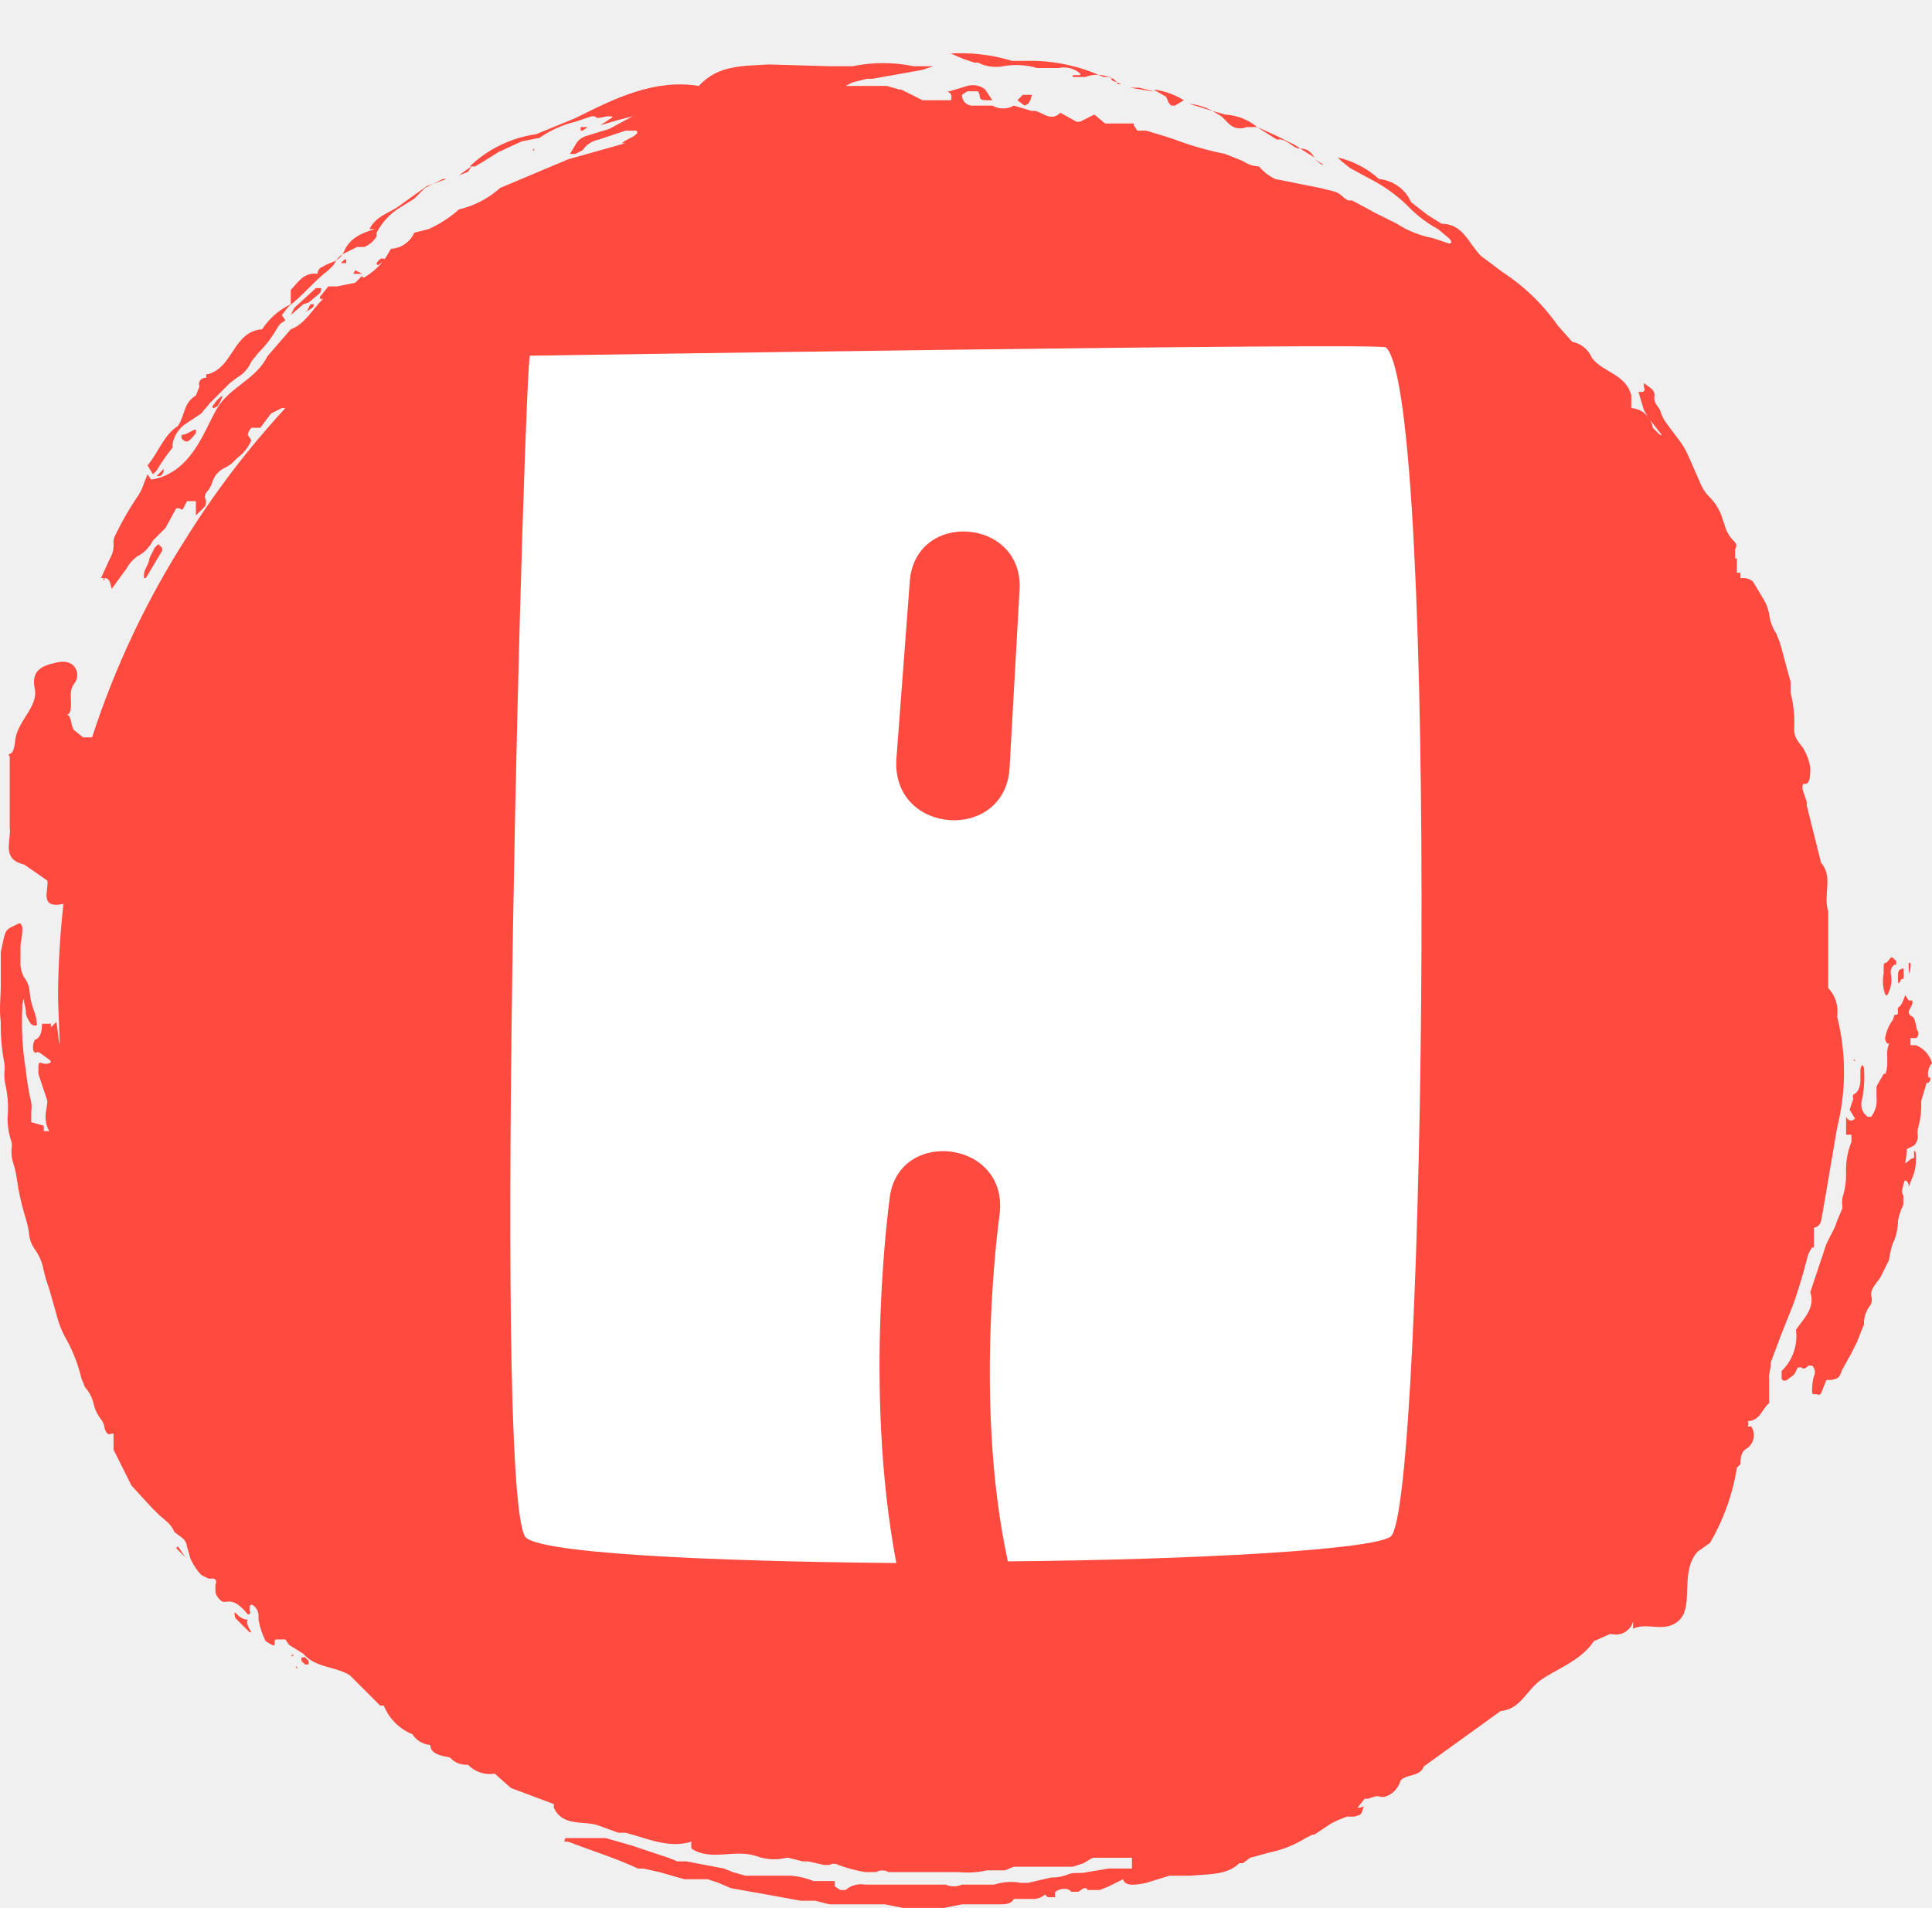
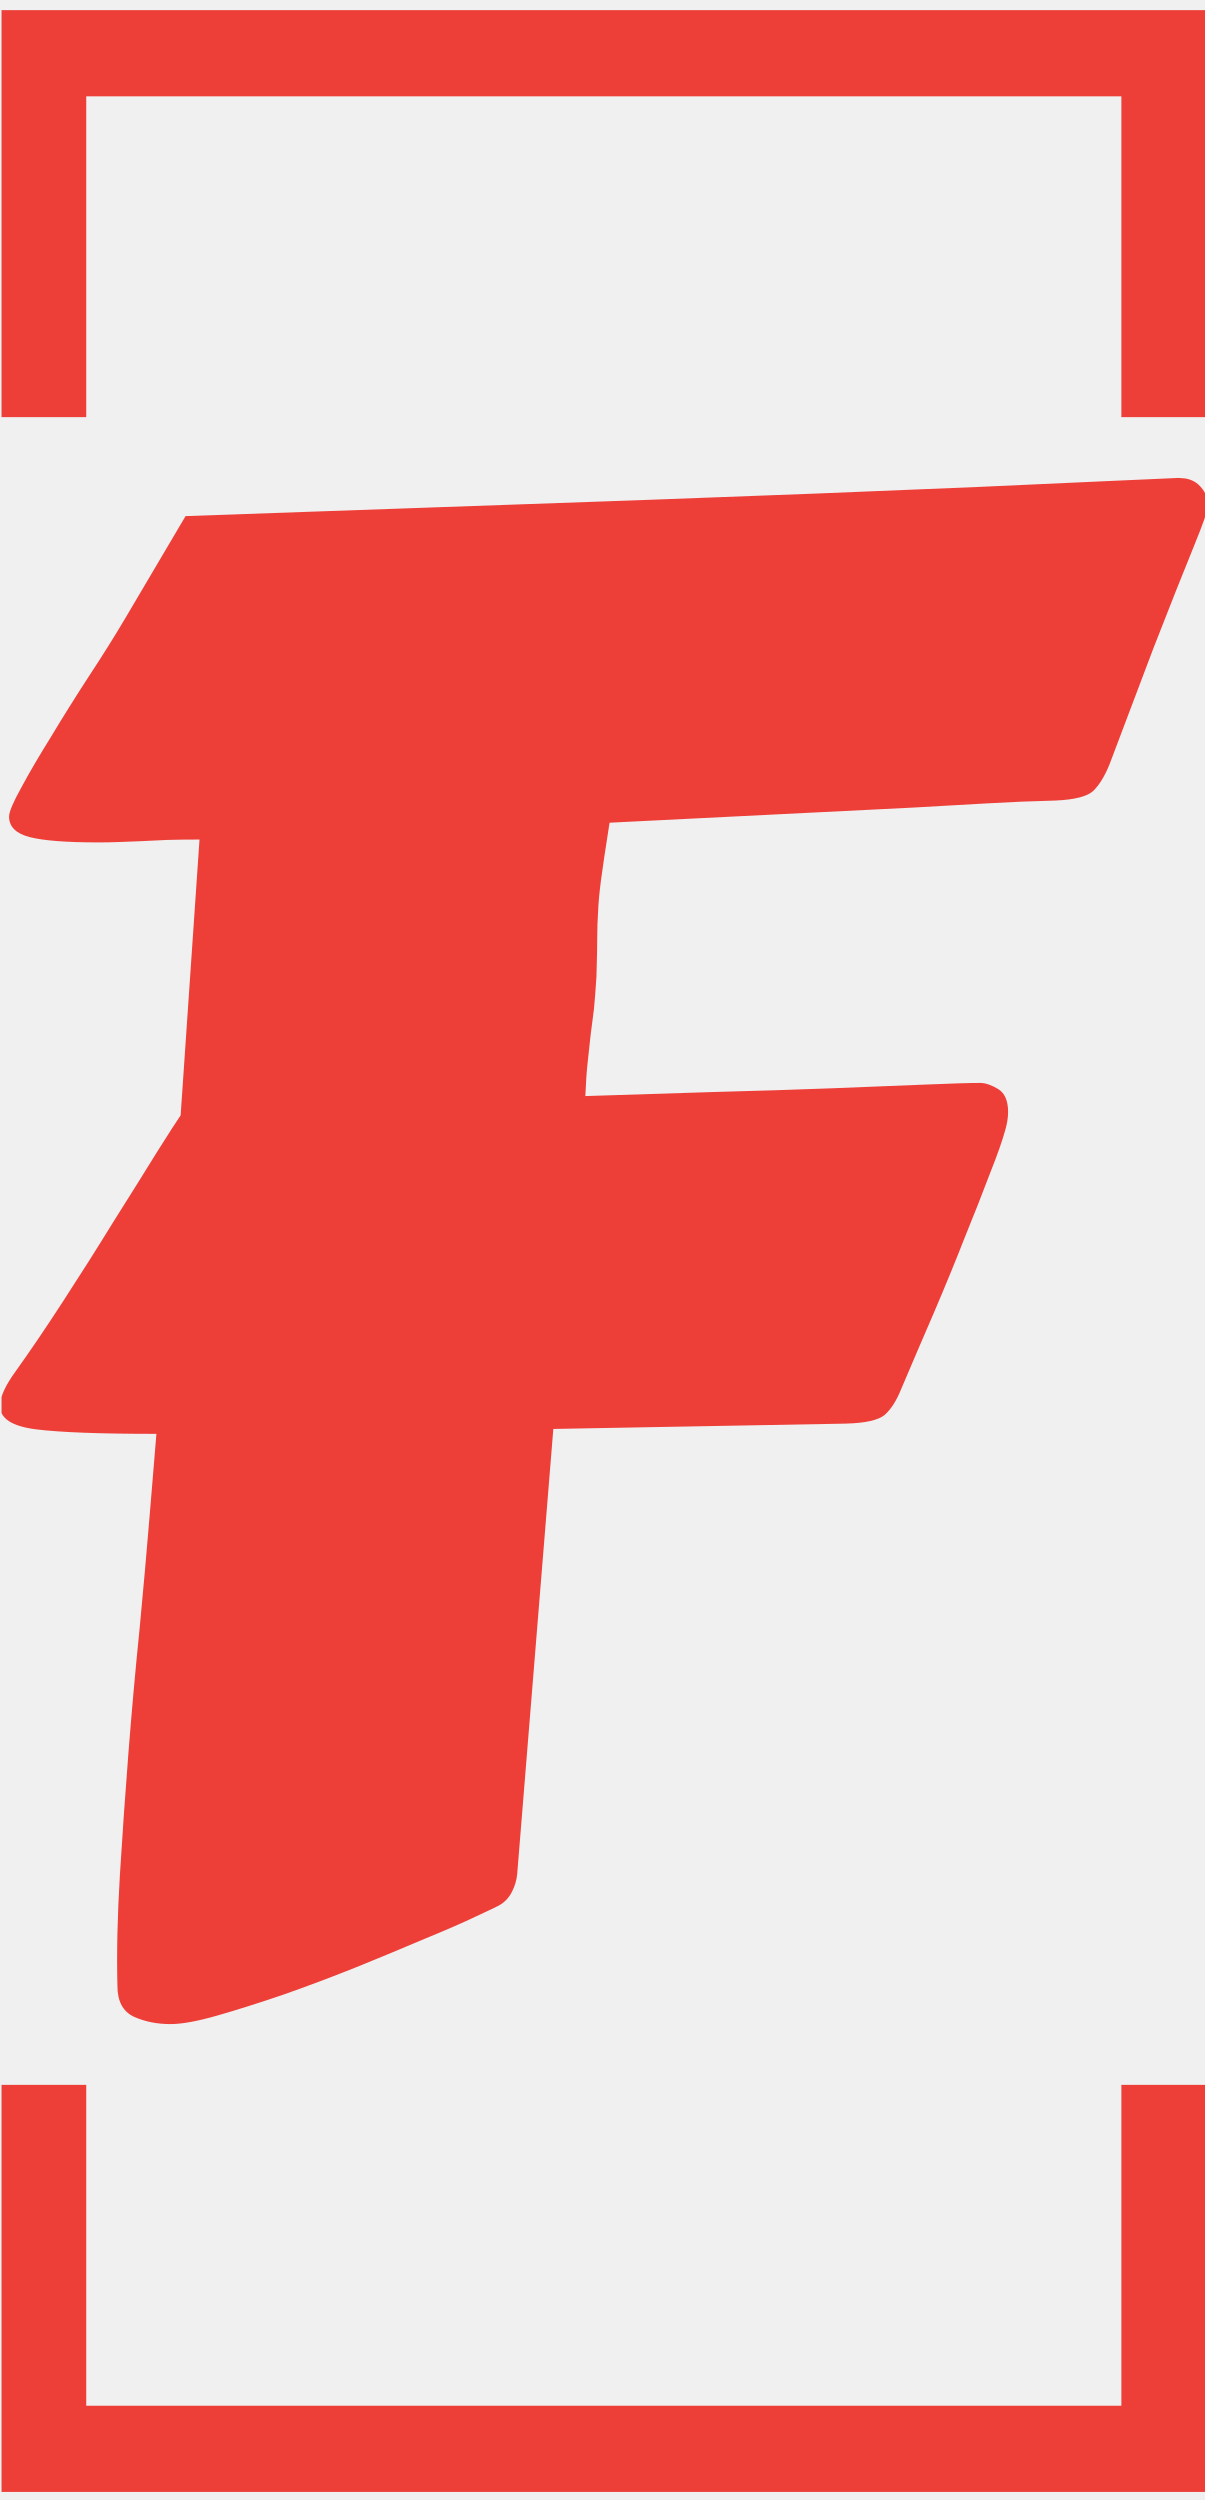
- <svg xmlns="http://www.w3.org/2000/svg" width="308.761" height="304.916" viewBox="0 0 106.008 104.687" class="css-1j8o68f" version="1.1" id="svg23">
-   <defs id="SvgjsDefs2684" />
-   <g id="SvgjsG2685" featurekey="rootContainer" transform="matrix(0.9820593,0,0,0.9820593,-0.05456052,0)" fill="#ff4a3f">
-     <g id="g17">
-       <path d="M19.8 15.3h.5l-.4-.2zm.5.1zm.8-.7c0 .1 0 .1.1.1l.4-.3c-.2-.1-.3-.1-.5.2zm.4-.2zm-4.1 2.3zm-.2.6l.3-.2c.1-.1.1-.2.1-.2h-.2l-.2.4c-.1-.1-.1 0 0 0zm2.2-2.9h-.1l-.2.2h.3zm-2.1 2.4l.6-.5c.1-.1.1-.2.1-.3h-.3l-1.2 1.1-.2.4.7-.6zm-1.1.8z" id="path3" />
-       <path d="M9.7 25v-.2a1.7 1.7 0 0 1 .7-1.1l.9-.6.5-.6.7-.7.4-.4.4-.3a1.9 1.9 0 0 0 .8-.9l.4-.5a5.9 5.9 0 0 0 1-1.3l.2-.3.3-.2-.2-.3.4-.5c.8-.6 1.4-1.4 2.2-2l.3-.3a1.4 1.4 0 0 1 .5-.6l.8-.4h.4a1.4 1.4 0 0 0 .7-.6V13a3.5 3.5 0 0 1 1.3-1.4l.8-.5.2-.2.4-.4 1-.5h.2l-1.1.4-1.4 1c-.6.5-1.4.6-1.8 1.4h.3c-.7.2-1.4.5-1.7 1.2s-.8.6-1.2.9a.4.4 0 0 0-.3.4c-.8-.1-1.1.5-1.5.9v.8a3.9 3.9 0 0 0-1.6 1.4c-1.6.1-1.6 2.1-3 2.5h-.1a.2.2 0 0 0 0 .2c-.3 0-.5.2-.4.5l-.2.5c-.7.4-.6 1.1-1 1.7-.8.5-1.1 1.5-1.7 2.2l.3.5.2-.2a11.6 11.6 0 0 1 .9-1.3zM53.9 3.3l.6.2h.2a2.2 2.2 0 0 0 1.4.2 4.1 4.1 0 0 1 1.9.1h1.2a1.4 1.4 0 0 1 1.2.3.1.1 0 0 1 0 .1H60a.1.1 0 0 0 0 .1h.7a1.8 1.8 0 0 1 1.3 0c.2 0 .1.1.2.2l.5.2h-.2c-.2-.4-.5-.4-.8-.4a9.7 9.7 0 0 0-4.3-.9h-.8A9.8 9.8 0 0 0 53 3h.2zm7.3 3.1zM50.3 4.7zm10.9 1.7h.2-.2zM19 14.7zm32.1-10zm17.6 2.2a.9.9 0 0 0 1 .2h.6a3.1 3.1 0 0 0-1.8-.7l-.7-.2.5.3zm-3.4-1.3c0 .1.1.2.2.3h.2l.5-.3a4.2 4.2 0 0 0-1.7-.6l.7.4zm7.4 2.7l.8.5c-.2-.3-.4-.5-.8-.5z" id="path5" />
-       <path d="M99 76.1l.6-1.6.6-1.5c.2-.5.6-1.8.8-2.6a1.7 1.7 0 0 1 .3-.7h.1v-1.1c.5-.1.4-.6.5-.9l.8-4.7a12.7 12.7 0 0 0 0-6.2 1.9 1.9 0 0 0-.5-1.6v-4.3c-.3-.9.3-1.9-.4-2.7L101 45a.4.4 0 0 0 0-.2l-.2-.6a.5.5 0 0 1 0-.4h.1c.3 0 .3-.5.3-.9a3 3 0 0 0-.4-1.1l-.3-.4a1.1 1.1 0 0 1-.2-.7 6.7 6.7 0 0 0-.2-2v-.6c-.2-.7-.4-1.5-.6-2.2l-.2-.5a2.5 2.5 0 0 1-.4-1.1 2.5 2.5 0 0 0-.3-.8l-.6-1a.8.8 0 0 0-.6-.2h-.1V32h-.2v-.8H97V31a.4.4 0 0 0 0-.1v-.2c.1-.2.1-.3-.1-.5a1.8 1.8 0 0 1-.4-.6l-.2-.6a2.9 2.9 0 0 0-.7-1.2 2.2 2.2 0 0 1-.5-.7l-.7-1.6a4.3 4.3 0 0 0-.6-1l-.6-.8a2.4 2.4 0 0 1-.4-.8l-.2-.3a.6.6 0 0 1-.1-.5.5.5 0 0 0-.2-.4l-.4-.3v.2c.1.2 0 .3-.1.3h-.2l.3 1 .3.5.7.9h-.1l-.2-.2-.2-.2a1.3 1.3 0 0 0-1.2-1.1v-.7c-.3-1.2-1.6-1.3-2.2-2.1a1.5 1.5 0 0 0-1.1-.9l-.8-.9a11.3 11.3 0 0 0-3.1-3l-.8-.6-.4-.3c-.7-.7-1-1.8-2.2-1.8l-.8-.5-.9-.7a2.2 2.2 0 0 0-1.8-1.3 5.1 5.1 0 0 0-2.3-1.2l.2.2.5.4 1.3.7a8.5 8.5 0 0 1 2.1 1.6 6.8 6.8 0 0 0 1.5 1.1l.6.5c.1.1.2.2.1.3H81l-.9-.3a5.6 5.6 0 0 1-2-.8l-1.2-.6-1.3-.7h-.2c-.3-.1-.4-.4-.8-.5l-.8-.2-2.5-.5a2.6 2.6 0 0 1-.9-.7 1.7 1.7 0 0 1-.9-.3l-1-.4a18.1 18.1 0 0 1-2.8-.8l-.6-.2-1-.3h-.5l-.2-.3v-.1h-1.6l-.6-.5-.4.2-.4.2h-.2l-.9-.5c-.6.6-1.1-.2-1.6-.1l-1-.3a1.2 1.2 0 0 1-1.2 0h-1.2a.6.6 0 0 1-.5-.6l.3-.2h.6a.7.7 0 0 1 .1.3c0 .2.2.2.5.2h.2l-.4-.6a1.1 1.1 0 0 0-1-.2l-1 .3H53c.3.2.2.3.2.5h-1.6l-.4-.2-.8-.4h-.1l-.7-.2h-2.3l.4-.2.8-.2h.3l1.7-.3 1.1-.2.6-.2h-1.1a8.4 8.4 0 0 0-3.4 0h-1.3L43 3.6c-1.4.1-2.8 0-3.9 1.2-2.5-.4-4.7.7-6.9 1.8l-2.2.9a6.7 6.7 0 0 0-3.7 1.8h.3l.5-.3.8-.5 1.3-.6 1-.2a6 6 0 0 1 2-.9l.9-.3h.2c.1.2.5 0 .7 0h.2c.1 0 .1.1 0 .1l-.6.4 1-.3.8-.2-1.3.7-1.3.4a1 1 0 0 0-.6.5l-.3.5h.3l.4-.2a1.4 1.4 0 0 1 .9-.6l1.5-.5h.5a.1.1 0 0 1 .1.2c-.2.2-.6.3-.8.5h.2l-3.2.9-3.8 1.6a5.2 5.2 0 0 1-2.3 1.2 6.6 6.6 0 0 1-1.7 1.1l-.8.2a1.5 1.5 0 0 1-1.3.9l-.3.5a3.7 3.7 0 0 1-1.2 1.1h-.1v-.1l-.2.2-.2.2-1 .2h-.5l-.4.5c-.1.1-.1.2 0 .2h.1c-.6.6-1 1.4-1.8 1.7L15 19.9c-.6 1.2-1.8 1.6-2.6 2.6s-1.4 3.9-3.9 4.3l-.2-.3-.2.5a2.7 2.7 0 0 1-.4.8 16.9 16.9 0 0 0-1.2 2.1.8.8 0 0 0-.1.5 1.4 1.4 0 0 1-.2.8l-.5 1.1h.2c.3 0 .3.3.4.6l.8-1.1a2.2 2.2 0 0 1 .6-.7 2 2 0 0 0 .9-.9l.3-.3.4-.4.6-1.1h.2c.1.1.1.1.2 0l.2-.4h.5v.8l.5-.5a.5.5 0 0 0 0-.5.4.4 0 0 1 .1-.3 1.5 1.5 0 0 0 .3-.5 1.3 1.3 0 0 1 .8-.9l.3-.2.3-.3a2.4 2.4 0 0 0 .8-1l-.2-.3c0-.1.1-.3.2-.4h.5l.6-.8.6-.3h.2a48.8 48.8 0 0 0-5.5 7.2h-.1.1a48.4 48.4 0 0 0-5.3 11.2h-.5l-.5-.4c-.2-.2-.1-.7-.4-.9h.1c.3-.5-.1-1.2.3-1.7s.1-1.4-.9-1.2-1.5.5-1.3 1.5-1 1.8-1.1 2.9-.5.5-.3.9v3.9c.1.8-.5 1.8.8 2.1l1.3.9c.1.5-.5 1.6.9 1.3a49.2 49.2 0 0 0-.3 5c0 1.1.1 2.2.1 3.3v-.4c-.1-.4-.1-.8-.2-1.3l-.3.3v-.2h-.5c0 .5-.1.8-.4.9a.9.9 0 0 0-.1.5c0 .1.1.3.2.2s.4.2.7.4-.2.3-.4.2-.2.1-.2.3v.3l.5 1.5c0 .3-.1.6-.1.9a1.7 1.7 0 0 0 .2.8h-.3v-.3l-.7-.2v-.6a1.5 1.5 0 0 0 0-.5 14.6 14.6 0 0 1-.3-1.8 16.6 16.6 0 0 1-.2-3.5.9.9 0 0 1 .1-.5v.2a2.9 2.9 0 0 1 .1.5.8.8 0 0 0 .1.4c.1.2.2.4.4.4s.1-.1.1-.2a2.1 2.1 0 0 0-.1-.5 4.2 4.2 0 0 1-.3-1.3 1.5 1.5 0 0 0-.3-.7 1.6 1.6 0 0 1-.2-.9v-.8c0-.3.1-.6.1-.9a.5.5 0 0 0-.1-.4h-.1c-.8.4-.7.2-1 1.6V55c0 .7-.1 1.4 0 2.1a10.8 10.8 0 0 0 .2 2.3 1.8 1.8 0 0 1 0 .5 3.1 3.1 0 0 0 .1.9 5.9 5.9 0 0 1 .1 1.3 3.9 3.9 0 0 0 .2 1.7 1.2 1.2 0 0 1 0 .4 2.1 2.1 0 0 0 .1.8 4.9 4.9 0 0 1 .2.9 14 14 0 0 0 .5 2.2 5 5 0 0 1 .2 1 1.7 1.7 0 0 0 .3.7 2.9 2.9 0 0 1 .5 1.2 8.5 8.5 0 0 0 .3 1l.4 1.4a5.4 5.4 0 0 0 .6 1.5 8.5 8.5 0 0 1 .8 2.1l.2.5a2.1 2.1 0 0 1 .5 1 2.1 2.1 0 0 0 .4.8 1 1 0 0 1 .2.5c.1.3.2.4.4.3h.1v.9l.5 1 .5 1 1.1 1.2.4.4c.3.3.7.5.9 1l.4.3a.7.7 0 0 1 .3.5l.2.7a3.3 3.3 0 0 0 .6.9l.4.2h.3a.2.2 0 0 1 .1.3 2.5 2.5 0 0 0 0 .5.9.9 0 0 0 .4.5h.2c.4-.1.8.2 1.2.7h.1c0-.1.1-.1 0-.2v-.2c0-.1.1-.2.2-.1a.7.7 0 0 1 .3.6v.2a4.3 4.3 0 0 0 .4 1.2c.5.3.5.3.5.1s0-.2.2-.2h.4l.2.3.8.5c.7.8 1.8.7 2.6 1.2l1.7 1.7h.2a2.9 2.9 0 0 0 1.6 1.6 1.3 1.3 0 0 0 1 .6c0 .5.6.6 1.1.7a1.2 1.2 0 0 0 .8.4h.2a1.7 1.7 0 0 0 1.5.5l.9.8 2.4.9v.2c.5 1.1 1.7.7 2.5 1l1.1.4h.4c1.2.3 2.4.9 3.7.5a.7.7 0 0 0 0 .4c1.1.7 2.4 0 3.6.4a2.9 2.9 0 0 0 1.7.1h.1l.8.2h.3l.9.2h.3a.5.5 0 0 1 .5 0 7.9 7.9 0 0 0 1.5.4h.6a.7.7 0 0 1 .7 0h3.9a5 5 0 0 0 1.6-.1h1l.5-.2H60l.6-.2.5-.3h2.2v.6H62l-1.2.2c-.4.1-.7 0-1 .1a2.4 2.4 0 0 1-1 .2l-1.3.3h-.4a3.1 3.1 0 0 0-1.5.1h-1.8a1.1 1.1 0 0 1-.9 0h-4.5a1.3 1.3 0 0 0-1.1.3H47l-.3-.2v-.3h-1.2a4.1 4.1 0 0 0-1.3-.3h-2.5l-.7-.2-.5-.2-2.1-.4h-.5l-.5-.2-2.1-.7-1.4-.4h-2.2c-.1 0-.1.1-.1.2h.2c1.3.5 2.6.9 3.9 1.5h.3l.9.2 1.4.4h1.3l.6.2.7.3 1.7.3 1.1.2 1.1.2h.8l.8.2h3.1l1 .2h2.3l1-.2H56c.4 0 .6-.1.7-.3h1a1 1 0 0 0 .8-.3c-.1.1 0 .1.1.2h.4v-.2c0-.1 0-.1.2-.2s.6-.1.7.1h.4l.3-.2c.2 0 .2 0 .2.1h.7l.5-.2.8-.4c.1.3.4.4 1.3.2l1.3-.4h1.2c.9-.1 2 0 2.7-.7h.2l.4-.3 1.1-.3a6.1 6.1 0 0 0 2-.8l.4-.2h.1l.9-.6.4-.2.5-.2h.4c.4-.1.4-.1.5-.4s0-.1-.2-.1h-.1l.4-.5h.2c.3-.1.5-.2.7-.1h.2a1.3 1.3 0 0 0 .9-.9c.3-.4 1.1-.2 1.3-.8l4.3-3.1c1.1-.1 1.4-1.1 2.2-1.7s2.3-1.1 3-2.2l.9-.4h.1a1 1 0 0 0 1.2-.7v.4c.8-.4 1.8.3 2.6-.5s0-2.7 1-3.8l.7-.5a12.1 12.1 0 0 0 1.5-4.2l.2-.2c0-.3 0-.7.4-.9a.9.9 0 0 0 .2-1.2h-.2a.3.3 0 0 0 0-.3c.7 0 .8-.7 1.2-1V77a.5.5 0 0 1 0-.2 3.8 3.8 0 0 0 .1-.7zM5.9 32.2z" id="path7" />
-       <path d="M26.4 9.3l-.3.2-.4.3.5-.2zm6.1-2h.1l.3-.2h-.4zm-2.6 1l-.1.1h.1v-.1zm-1.5 1.4zm1.3-.2zm-6.3 3.1zM9.2 26.2l-.4.4H9a.4.4 0 0 0 .2-.4zm3-3.5a2.1 2.1 0 0 0 .3-.6 1.5 1.5 0 0 0-.5.5c-.1.1-.1.2 0 .2zM11 24.2V24c-.2 0-.5.3-.8.3v.2c.3.3.4.2.8-.3zm3 66.2zM73.9 9.2h.1l-.5-.3zm-2.5-1.4c.5-.1.8.4 1.2.5h.1l-.3-.2-1-.5-1.1-.5.3.2zM52.8 3.1zm11.7 2h-.1l-1.2-.2h.5zm2 .7l1.3.4a3.3 3.3 0 0 0-1.3-.4zm-9 0a1 1 0 0 0 .2-.5h-.5l-.3.3.4.3zm9 1.6zM49.9 4.2zm2.9.7zM48.5 4zm13.8 2.1a.5.5 0 0 0 0 .1zm44.8 52.3h-.3V58h.3c.1 0 .2-.3.1-.4s-.1-.7-.3-.8a.3.3 0 0 1-.2-.3l.2-.4a.4.4 0 0 0 0-.2h-.2l-.2-.3c-.1.3-.2.6-.4.7a.5.5 0 0 0 0 .2c0 .1 0 .2-.1.2h-.1a1.1 1.1 0 0 1-.1.3 2.3 2.3 0 0 0-.4.9.4.4 0 0 0 .1.4h.1a1.7 1.7 0 0 0-.1.8v.4a1.8 1.8 0 0 1-.1.5h-.1l-.4.7v.6a1.5 1.5 0 0 1-.3 1.1h-.2l-.2-.2a.9.9 0 0 1-.1-.8 6.5 6.5 0 0 0 .1-1.7c0-.1-.1-.2-.1-.2a.5.5 0 0 0-.1.3v.6c0 .2-.1.6-.3.7s-.1.2-.1.3l-.2.6.3.5c-.2.2-.4.1-.5-.1v1h.3v.4a4.2 4.2 0 0 0-.3 1.4 3.3 3.3 0 0 0 0 .4 4 4 0 0 1-.2 1.3 2 2 0 0 0 0 .6l-.3.7a3.2 3.2 0 0 1-.3.7l-.3.6-.9 2.7c.3.9-.4 1.5-.8 2.1a2.7 2.7 0 0 1-.8 2.3v.4c0 .1.1.2.3.1l.4-.3.2-.4h.2c.1.1.2.1.4-.1h.2a.5.5 0 0 1 .1.6 2.9 2.9 0 0 0-.1.8c0 .1 0 .2.1.2h.2c.1.1.2 0 .3-.3l.2-.5h.3c.4-.1.4-.1.6-.6l.5-.9.3-.6.4-1a1.6 1.6 0 0 1 .3-1 .6.6 0 0 0 .1-.6c0-.2 0-.3.2-.6l.3-.4.5-1a4.7 4.7 0 0 1 .2-.9 3 3 0 0 0 .3-1.3 3.8 3.8 0 0 1 .3-.9v-.5c-.1-.2-.1-.2 0-.6s.1-.2.2-.2a.4.4 0 0 1 .1.3l.2-.5a2.3 2.3 0 0 0 .2-.9v-.3c0-.1 0-.3-.1-.3v.4c-.2 0-.3.2-.5.3a6.4 6.4 0 0 0 .1-.8l.4-.2a.7.7 0 0 0 .2-.6 1.4 1.4 0 0 1 0-.3 4.8 4.8 0 0 0 .2-1.4v-.2l.3-1h.1a.3.3 0 0 0 .1-.3h-.1a.9.9 0 0 1 .2-.8 1.5 1.5 0 0 0-.9-1zm-1.2 7.8zm-.2-9.9zm0 0zM9.1 30.8a.3.3 0 0 0 0-.2l-.2-.2-.2.2-.3.6c0 .3-.3.6-.3.9v.2h.1zm96.3 24.8h.1a1.7 1.7 0 0 0 .2-1.2.5.5 0 0 1 .2-.5h.1v-.2l-.2-.2h-.1c-.1.1-.2.3-.3.3s-.1.1-.1.3v.3a2.2 2.2 0 0 0 .1 1.2zM13.2 90.1c-.1 0 0 .2 0 .3l.8.8h.1c-.2-.3-.3-.6-.2-.7a.9.9 0 0 1-.5-.2zm.8.3zm92.3-35.7h.1a2 2 0 0 0 0-.6c-.3.1-.3.1-.3.6s.1.1.2 0z" id="path9" />
-       <path d="M106.7 62a.6.6 0 0 0 .1-.5c0-.1-.1-.2-.1-.1h-.2v.2c0 .4.1.5.2.4zm.1-8.2h-.1v.6a1 1 0 0 0 .1-.6zM17.1 92.6h-.2v.2l.2.2h.2v-.2zm86.6-33.3c0-.1 0-.1-.1-.1zM9.9 86.5l.5.5-.4-.6z" id="path11" />
-       <circle cx="10.5" cy="87.1" transform="rotate(-24.8 10.4 87.159)" id="circle13" />
-       <path d="M9.7 30.1h-.1v.2-.2h.1zm83.2-6.6l-.2-.3h-.1zm-14.7 77.1zM5.9 32.2zm-.1.2a.3.3 0 0 0 .1-.2v.2zm1.9-4.9zM61.5 2.4zm42.8 58.2v.1-.1zM16.4 92.5h-.1c.1.1.2 0 .1-.1zm.2.7h.1l-.1-.1v.1zm73.9-71.3zm15.2 34.4zM14.6 91.7zm92.1-37zm-.8 11.4zM34.6 0z" id="path15" />
-     </g>
-   </g>
-   <g id="SvgjsG2686" featurekey="nameFeature-0" transform="matrix(2.284354,0,0,2.284354,27.98006,-5.60952)" fill="#ffffff">
-     <path d="M9.6 16.48 l-0.32 4.24 c-0.08 1.8 2.6 1.96 2.72 0.2 l0.24 -4.28 c0.12 -1.76 -2.56 -1.96 -2.64 -0.16 z M0.48 11 l0 0 c0.04 0 20.48 -0.32 20.56 -0.2 c1.28 1.12 0.96 27.8 0.12 28.56 c-0.4 0.32 -4.64 0.56 -9.2 0.6 c-0.84 -3.84 -0.2 -8.32 -0.2 -8.32 c0.24 -1.8 -2.44 -2.12 -2.64 -0.4 c0 0.04 -0.64 4.52 0.16 8.76 c-4.56 -0.04 -8.68 -0.24 -8.92 -0.64 c-0.8 -1.44 0 -28.28 0.12 -28.36 z" id="path20" />
+ <svg xmlns="http://www.w3.org/2000/svg" version="1.1" width="2000" height="4151" viewBox="0 0 2000 4151">
+   <g transform="matrix(1,0,0,1,2.563026,1.680567)">
+     <svg viewBox="0 0 119 247" data-background-color="#ffffff" preserveAspectRatio="xMidYMid meet" height="4151" width="2000">
+       <g id="tight-bounds" transform="matrix(1,0,0,1,-0.1524999,-0.1)">
+         <svg viewBox="0 0 119.305 247.2" height="247.2" width="119.305">
+           <g>
+             <svg />
+           </g>
+           <g>
+             <svg viewBox="0 0 119.305 247.2" height="247.2" width="119.305">
+               <g transform="matrix(1,0,0,1,0,47.2152)">
+                 <svg viewBox="0 0 119.305 152.77" height="152.77" width="119.305">
+                   <g>
+                     <svg viewBox="0 0 119.305 152.77" height="152.77" width="119.305">
+                       <g>
+                         <svg viewBox="0 0 119.305 152.77" height="152.77" width="119.305">
+                           <g>
+                             <svg viewBox="0 0 119.305 152.77" height="152.77" width="119.305">
+                               <g id="textblocktransform">
+                                 <svg viewBox="0 0 119.305 152.77" height="152.77" width="119.305" id="textblock">
+                                   <g>
+                                     <svg viewBox="0 0 119.305 152.77" height="152.77" width="119.305">
+                                       <g transform="matrix(1,0,0,1,0,0)">
+                                         <svg width="119.305" viewBox="3.22 -35.96 29.42 37.67" height="152.77" data-palette-color="#ee3e38">
+                                           <path d="M27.71-20.07L27.71-20.07Q27.61-19.7 27.34-19.02 27.08-18.33 26.73-17.47 26.39-16.6 25.98-15.64 25.56-14.67 25.17-13.75L25.17-13.75Q25-13.33 24.77-13.13 24.54-12.94 23.83-12.92L23.83-12.92 16.7-12.79 15.82-1.95Q15.8-1.73 15.7-1.53 15.6-1.32 15.41-1.2L15.41-1.2Q15.33-1.15 14.83-0.92 14.33-0.68 13.57-0.37 12.82-0.05 11.91 0.32 11.01 0.68 10.13 0.99 9.25 1.29 8.52 1.5 7.79 1.71 7.37 1.71L7.37 1.71Q6.88 1.71 6.48 1.53 6.08 1.34 6.08 0.78L6.08 0.78Q6.05-0.44 6.14-1.92 6.23-3.39 6.35-4.92 6.47-6.45 6.62-7.92 6.76-9.4 6.86-10.62L6.86-10.62 7.03-12.67Q4.98-12.67 4.1-12.78 3.22-12.89 3.22-13.35L3.22-13.35Q3.22-13.67 3.59-14.18L3.59-14.18Q4.1-14.89 4.75-15.89 5.4-16.89 5.99-17.85 6.59-18.8 7.04-19.53 7.5-20.26 7.62-20.43L7.62-20.43 8.08-27.15Q7.62-27.15 7.28-27.14 6.93-27.12 6.65-27.11 6.37-27.1 6.13-27.09 5.88-27.08 5.62-27.08L5.62-27.08Q4.44-27.08 3.94-27.21 3.44-27.34 3.44-27.71L3.44-27.71Q3.44-27.88 3.74-28.42 4.03-28.96 4.46-29.65 4.88-30.35 5.38-31.12 5.88-31.88 6.27-32.54L6.27-32.54 7.74-35.03 18.85-35.42Q21-35.5 23.12-35.58 25.24-35.67 27.04-35.74 28.83-35.82 30.13-35.88 31.42-35.94 31.93-35.96L31.93-35.96Q31.96-35.96 32.07-35.95 32.18-35.94 32.3-35.88 32.42-35.82 32.53-35.67 32.64-35.52 32.64-35.25L32.64-35.25Q32.64-35.11 32.3-34.28 31.96-33.45 31.32-31.81L31.32-31.81 30.25-28.98Q30.08-28.56 29.86-28.34 29.64-28.13 28.93-28.1L28.93-28.1Q28.1-28.08 27.25-28.03 26.39-27.98 25.49-27.93L25.49-27.93 18.07-27.56Q17.92-26.61 17.86-26.15 17.8-25.68 17.79-25.38 17.77-25.07 17.77-24.77 17.77-24.46 17.75-23.8L17.75-23.8Q17.72-23.34 17.69-23.02 17.65-22.71 17.61-22.4 17.58-22.09 17.54-21.75 17.5-21.41 17.48-20.9L17.48-20.9Q19.09-20.95 20.64-21 22.19-21.04 23.5-21.09 24.8-21.14 25.76-21.18 26.71-21.22 27.1-21.22L27.1-21.22Q27.29-21.22 27.54-21.07 27.78-20.92 27.78-20.51L27.78-20.51Q27.78-20.31 27.71-20.07Z" opacity="1" transform="matrix(1,0,0,1,0,0)" fill="#ee3e38" class="wordmark-text-0" data-fill-palette-color="primary" id="text-0" />
+                                         </svg>
+                                       </g>
+                                     </svg>
+                                   </g>
+                                 </svg>
+                               </g>
+                             </svg>
+                           </g>
+                           <g />
+                         </svg>
+                       </g>
+                     </svg>
+                   </g>
+                 </svg>
+               </g>
+               <path d="M0 41.215L0 1 119.305 1 119.305 41.215 110.789 41.215 110.789 9.516 8.516 9.516 8.516 41.215 0 41.215M0 205.985L0 246.2 119.305 246.2 119.305 205.985 110.789 205.985 110.789 237.684 8.516 237.684 8.516 205.985 0 205.985" fill="#ee3e38" stroke="transparent" data-fill-palette-color="primary" />
+             </svg>
+           </g>
+           <defs />
+         </svg>
+         <rect width="119.305" height="247.2" fill="none" stroke="none" visibility="hidden" />
+       </g>
+     </svg>
  </g>
</svg>
